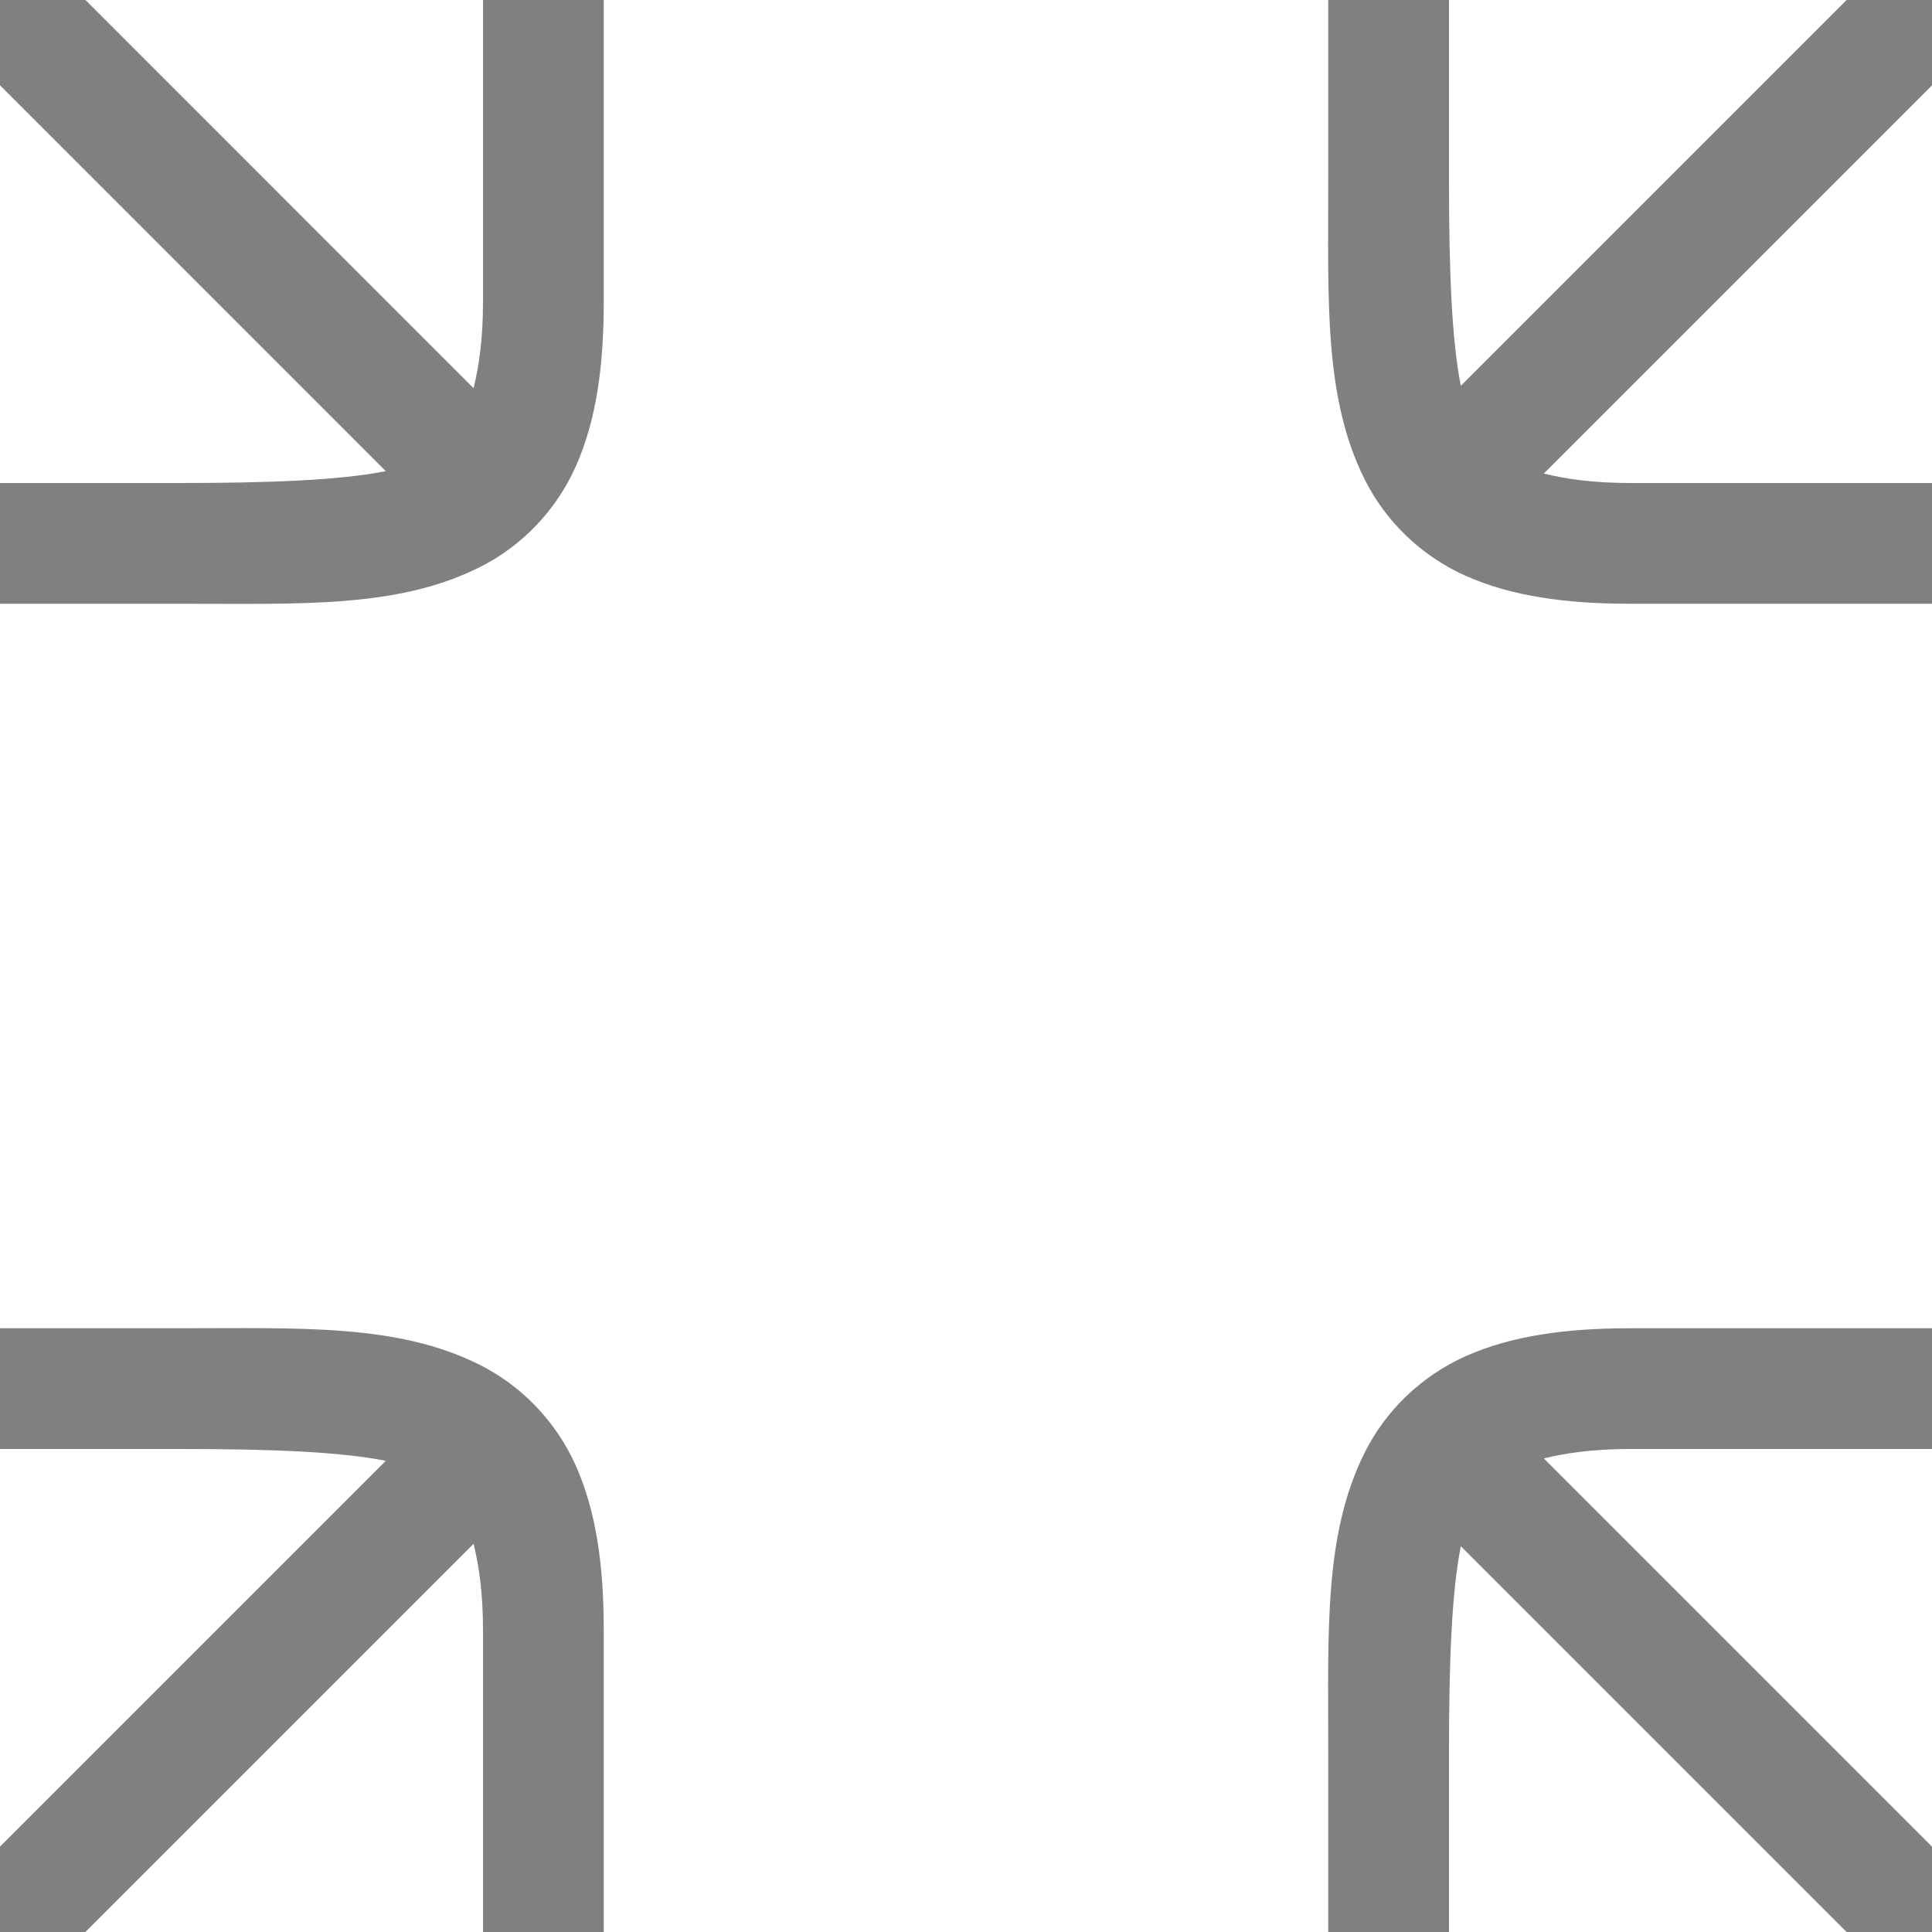
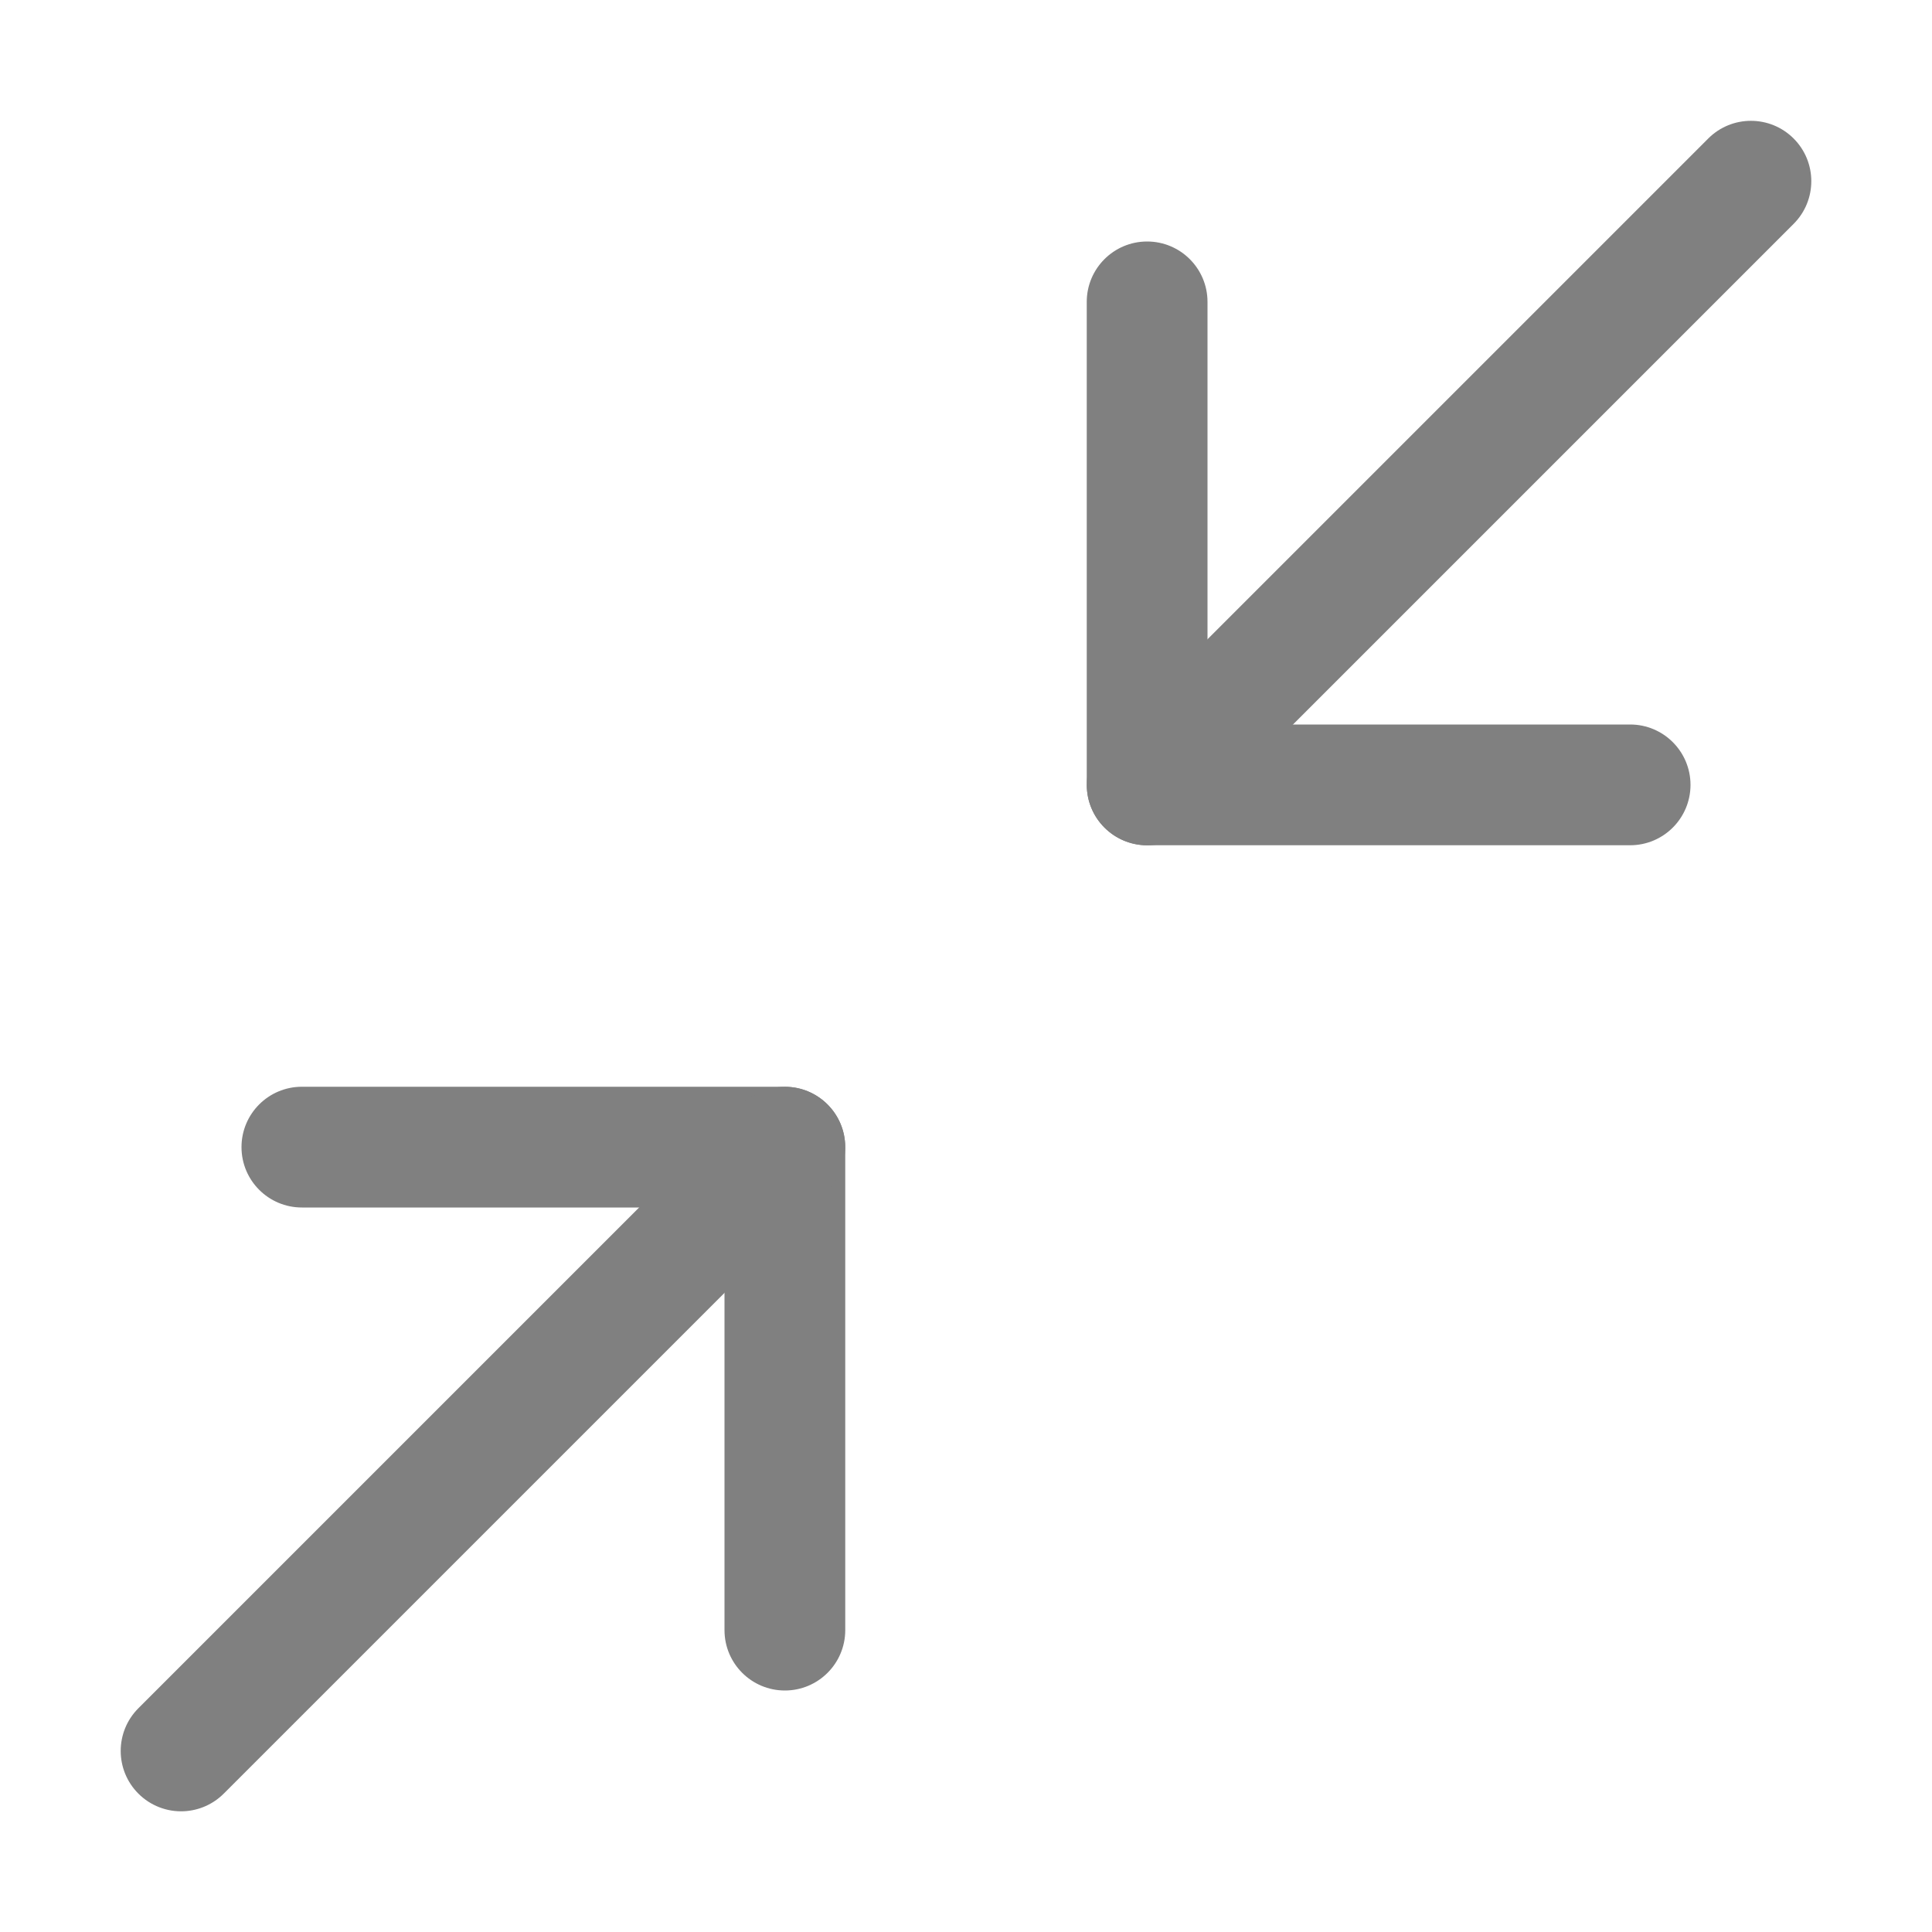
<svg xmlns="http://www.w3.org/2000/svg" height="16" width="16" version="1.1" id="svg8">
  <defs id="defs12" />
-   <path id="path846" style="color:#000000;font-style:normal;font-variant:normal;font-weight:normal;font-stretch:normal;font-size:medium;line-height:normal;font-family:sans-serif;font-variant-ligatures:normal;font-variant-position:normal;font-variant-caps:normal;font-variant-numeric:normal;font-variant-alternates:normal;font-variant-east-asian:normal;font-feature-settings:normal;font-variation-settings:normal;text-indent:0;text-align:start;text-decoration:none;text-decoration-line:none;text-decoration-style:solid;text-decoration-color:#000000;letter-spacing:normal;word-spacing:normal;text-transform:none;writing-mode:lr-tb;direction:ltr;text-orientation:mixed;dominant-baseline:auto;baseline-shift:baseline;text-anchor:start;white-space:normal;shape-padding:0;shape-margin:0;inline-size:0;clip-rule:nonzero;display:inline;overflow:visible;visibility:visible;opacity:1;isolation:auto;mix-blend-mode:normal;color-interpolation:sRGB;color-interpolation-filters:linearRGB;solid-color:#000000;solid-opacity:1;vector-effect:none;fill:#808080;fill-opacity:1;fill-rule:nonzero;stroke:none;stroke-width:1px;stroke-linecap:square;stroke-linejoin:miter;stroke-miterlimit:4;stroke-dasharray:none;stroke-dashoffset:0;stroke-opacity:1;color-rendering:auto;image-rendering:auto;shape-rendering:auto;text-rendering:auto;enable-background:accumulate;stop-color:#000000;stop-opacity:1" d="m 1.5,5 c 1,0 1.794,0.037 2.473,-0.303 C 4.312,4.528 4.603,4.235 4.77,3.859 4.936,3.484 5,3.042 5,2.5 V 0.5 0 H 4 v 0.5 2 C 4,2.813 3.966,3.033 3.922,3.215 L -0.146,-0.854 a 0.5,0.5 0 0 0 -0.707,0 0.5,0.5 0 0 0 0,0.707 L 3.195,3.902 c -0.381,0.075 -0.956,0.098 -1.695,0.098 h -1 -0.5 v 1 h 0.5 z" />
-   <path id="path879" style="color:#000000;font-style:normal;font-variant:normal;font-weight:normal;font-stretch:normal;font-size:medium;line-height:normal;font-family:sans-serif;font-variant-ligatures:normal;font-variant-position:normal;font-variant-caps:normal;font-variant-numeric:normal;font-variant-alternates:normal;font-variant-east-asian:normal;font-feature-settings:normal;font-variation-settings:normal;text-indent:0;text-align:start;text-decoration:none;text-decoration-line:none;text-decoration-style:solid;text-decoration-color:#000000;letter-spacing:normal;word-spacing:normal;text-transform:none;writing-mode:lr-tb;direction:ltr;text-orientation:mixed;dominant-baseline:auto;baseline-shift:baseline;text-anchor:start;white-space:normal;shape-padding:0;shape-margin:0;inline-size:0;clip-rule:nonzero;display:inline;overflow:visible;visibility:visible;opacity:1;isolation:auto;mix-blend-mode:normal;color-interpolation:sRGB;color-interpolation-filters:linearRGB;solid-color:#000000;solid-opacity:1;vector-effect:none;fill:#808080;fill-opacity:1;fill-rule:nonzero;stroke:none;stroke-width:1px;stroke-linecap:square;stroke-linejoin:miter;stroke-miterlimit:4;stroke-dasharray:none;stroke-dashoffset:0;stroke-opacity:1;color-rendering:auto;image-rendering:auto;shape-rendering:auto;text-rendering:auto;enable-background:accumulate;stop-color:#000000;stop-opacity:1" d="m 11,1.5 c 0,1 -0.037,1.794 0.303,2.473 0.17,0.339 0.462,0.63 0.838,0.797 C 12.516,4.936 12.958,5 13.5,5 h 2 0.5 V 4 h -0.5 -2 C 13.187,4 12.967,3.966 12.785,3.922 l 4.068,-4.068 a 0.5,0.5 0 0 0 0,-0.707 0.5,0.5 0 0 0 -0.707,0 L 12.098,3.195 C 12.022,2.814 12,2.239 12,1.5 v -1 -0.5 h -1 v 0.5 z" />
-   <path id="path881" style="color:#000000;font-style:normal;font-variant:normal;font-weight:normal;font-stretch:normal;font-size:medium;line-height:normal;font-family:sans-serif;font-variant-ligatures:normal;font-variant-position:normal;font-variant-caps:normal;font-variant-numeric:normal;font-variant-alternates:normal;font-variant-east-asian:normal;font-feature-settings:normal;font-variation-settings:normal;text-indent:0;text-align:start;text-decoration:none;text-decoration-line:none;text-decoration-style:solid;text-decoration-color:#000000;letter-spacing:normal;word-spacing:normal;text-transform:none;writing-mode:lr-tb;direction:ltr;text-orientation:mixed;dominant-baseline:auto;baseline-shift:baseline;text-anchor:start;white-space:normal;shape-padding:0;shape-margin:0;inline-size:0;clip-rule:nonzero;display:inline;overflow:visible;visibility:visible;opacity:1;isolation:auto;mix-blend-mode:normal;color-interpolation:sRGB;color-interpolation-filters:linearRGB;solid-color:#000000;solid-opacity:1;vector-effect:none;fill:#808080;fill-opacity:1;fill-rule:nonzero;stroke:none;stroke-width:1px;stroke-linecap:square;stroke-linejoin:miter;stroke-miterlimit:4;stroke-dasharray:none;stroke-dashoffset:0;stroke-opacity:1;color-rendering:auto;image-rendering:auto;shape-rendering:auto;text-rendering:auto;enable-background:accumulate;stop-color:#000000;stop-opacity:1" d="m 1.5,11 c 1,0 1.794,-0.037 2.473,0.303 0.339,0.17 0.63,0.462 0.797,0.838 C 4.936,12.516 5,12.958 5,13.5 v 2 0.5 H 4 v -0.5 -2 C 4,13.187 3.966,12.967 3.922,12.785 l -4.068,4.068 a 0.5,0.5 0 0 1 -0.707,0 0.5,0.5 0 0 1 0,-0.707 L 3.195,12.098 C 2.814,12.022 2.239,12 1.5,12 h -1 -0.5 v -1 h 0.5 z" />
-   <path id="path883" style="color:#000000;font-style:normal;font-variant:normal;font-weight:normal;font-stretch:normal;font-size:medium;line-height:normal;font-family:sans-serif;font-variant-ligatures:normal;font-variant-position:normal;font-variant-caps:normal;font-variant-numeric:normal;font-variant-alternates:normal;font-variant-east-asian:normal;font-feature-settings:normal;font-variation-settings:normal;text-indent:0;text-align:start;text-decoration:none;text-decoration-line:none;text-decoration-style:solid;text-decoration-color:#000000;letter-spacing:normal;word-spacing:normal;text-transform:none;writing-mode:lr-tb;direction:ltr;text-orientation:mixed;dominant-baseline:auto;baseline-shift:baseline;text-anchor:start;white-space:normal;shape-padding:0;shape-margin:0;inline-size:0;clip-rule:nonzero;display:inline;overflow:visible;visibility:visible;opacity:1;isolation:auto;mix-blend-mode:normal;color-interpolation:sRGB;color-interpolation-filters:linearRGB;solid-color:#000000;solid-opacity:1;vector-effect:none;fill:#808080;fill-opacity:1;fill-rule:nonzero;stroke:none;stroke-width:1px;stroke-linecap:square;stroke-linejoin:miter;stroke-miterlimit:4;stroke-dasharray:none;stroke-dashoffset:0;stroke-opacity:1;color-rendering:auto;image-rendering:auto;shape-rendering:auto;text-rendering:auto;enable-background:accumulate;stop-color:#000000;stop-opacity:1" d="m 11,14.5 c 0,-1 -0.037,-1.794 0.303,-2.473 0.17,-0.339 0.462,-0.63 0.838,-0.797 C 12.516,11.064 12.958,11 13.5,11 h 2 0.5 v 1 h -0.5 -2 c -0.313,0 -0.533,0.034 -0.715,0.078 l 4.068,4.068 a 0.5,0.5 0 0 1 0,0.707 0.5,0.5 0 0 1 -0.707,0 L 12.098,12.805 C 12.022,13.186 12,13.761 12,14.5 v 1 0.5 h -1 v -0.5 z" />
+   <path style="color:#000000;font-style:normal;font-variant:normal;font-weight:normal;font-stretch:normal;font-size:medium;line-height:normal;font-family:sans-serif;font-variant-ligatures:normal;font-variant-position:normal;font-variant-caps:normal;font-variant-numeric:normal;font-variant-alternates:normal;font-variant-east-asian:normal;font-feature-settings:normal;font-variation-settings:normal;text-indent:0;text-align:start;text-decoration:none;text-decoration-line:none;text-decoration-style:solid;text-decoration-color:#000000;letter-spacing:normal;word-spacing:normal;text-transform:none;writing-mode:lr-tb;direction:ltr;text-orientation:mixed;dominant-baseline:auto;baseline-shift:baseline;text-anchor:start;white-space:normal;shape-padding:0;shape-margin:0;inline-size:0;clip-rule:nonzero;display:inline;overflow:visible;visibility:visible;opacity:1;isolation:auto;mix-blend-mode:normal;color-interpolation:sRGB;color-interpolation-filters:linearRGB;solid-color:#000000;solid-opacity:1;vector-effect:none;fill:#808080;fill-opacity:1;fill-rule:nonzero;stroke:none;stroke-width:1px;stroke-linecap:round;stroke-linejoin:round;stroke-miterlimit:4;stroke-dasharray:none;stroke-dashoffset:0;stroke-opacity:1;color-rendering:auto;image-rendering:auto;shape-rendering:auto;text-rendering:auto;enable-background:accumulate;stop-color:#000000;stop-opacity:1" d="m 9.524,7 a 0.5,-0.5 0 0 0 0.33,-0.146 l 5,-5 a 0.5,-0.5 0 0 0 0,-0.707 0.5,-0.5 0 0 0 -0.707,0 l -5,5 a 0.5,-0.5 0 0 0 0,0.707 0.5,-0.5 0 0 0 0.377,0.146 z" id="path865" />
+   <path style="color:#000000;font-style:normal;font-variant:normal;font-weight:normal;font-stretch:normal;font-size:medium;line-height:normal;font-family:sans-serif;font-variant-ligatures:normal;font-variant-position:normal;font-variant-caps:normal;font-variant-numeric:normal;font-variant-alternates:normal;font-variant-east-asian:normal;font-feature-settings:normal;font-variation-settings:normal;text-indent:0;text-align:start;text-decoration:none;text-decoration-line:none;text-decoration-style:solid;text-decoration-color:#000000;letter-spacing:normal;word-spacing:normal;text-transform:none;writing-mode:lr-tb;direction:ltr;text-orientation:mixed;dominant-baseline:auto;baseline-shift:baseline;text-anchor:start;white-space:normal;shape-padding:0;shape-margin:0;inline-size:0;clip-rule:nonzero;display:inline;overflow:visible;visibility:visible;opacity:1;isolation:auto;mix-blend-mode:normal;color-interpolation:sRGB;color-interpolation-filters:linearRGB;solid-color:#000000;solid-opacity:1;vector-effect:none;fill:#808080;fill-opacity:1;fill-rule:nonzero;stroke:none;stroke-width:1px;stroke-linecap:round;stroke-linejoin:round;stroke-miterlimit:4;stroke-dasharray:none;stroke-dashoffset:0;stroke-opacity:1;color-rendering:auto;image-rendering:auto;shape-rendering:auto;text-rendering:auto;enable-background:accumulate;stop-color:#000000;stop-opacity:1" d="m 13.5,7 a 0.5,-0.5 0 0 0 0.5,-0.5 0.5,-0.5 0 0 0 -0.5,-0.5 h -3.5 v -3.5 a 0.5,-0.5 0 0 0 -0.5,-0.5 0.5,-0.5 0 0 0 -0.5,0.5 v 4 a 0.5,-0.5 0 0 0 0.5,0.5 z" id="path861" />
+   <path style="color:#000000;font-style:normal;font-variant:normal;font-weight:normal;font-stretch:normal;font-size:medium;line-height:normal;font-family:sans-serif;font-variant-ligatures:normal;font-variant-position:normal;font-variant-caps:normal;font-variant-numeric:normal;font-variant-alternates:normal;font-variant-east-asian:normal;font-feature-settings:normal;font-variation-settings:normal;text-indent:0;text-align:start;text-decoration:none;text-decoration-line:none;text-decoration-style:solid;text-decoration-color:#000000;letter-spacing:normal;word-spacing:normal;text-transform:none;writing-mode:lr-tb;direction:ltr;text-orientation:mixed;dominant-baseline:auto;baseline-shift:baseline;text-anchor:start;white-space:normal;shape-padding:0;shape-margin:0;inline-size:0;clip-rule:nonzero;display:inline;overflow:visible;visibility:visible;opacity:1;isolation:auto;mix-blend-mode:normal;color-interpolation:sRGB;color-interpolation-filters:linearRGB;solid-color:#000000;solid-opacity:1;vector-effect:none;fill:#808080;fill-opacity:1;fill-rule:nonzero;stroke:none;stroke-width:1px;stroke-linecap:round;stroke-linejoin:round;stroke-miterlimit:4;stroke-dasharray:none;stroke-dashoffset:0;stroke-opacity:1;color-rendering:auto;image-rendering:auto;shape-rendering:auto;text-rendering:auto;enable-background:accumulate;stop-color:#000000;stop-opacity:1" d="m 6.5,14 a -0.5,0.5 0 0 0 0.5,-0.5 v -4 a -0.5,0.5 0 0 0 -0.5,-0.5 h -4 a -0.5,0.5 0 0 0 -0.5,0.5 -0.5,0.5 0 0 0 0.5,0.5 h 3.5 v 3.5 a -0.5,0.5 0 0 0 0.5,0.5 z" id="path869" />
+   <path style="color:#000000;font-style:normal;font-variant:normal;font-weight:normal;font-stretch:normal;font-size:medium;line-height:normal;font-family:sans-serif;font-variant-ligatures:normal;font-variant-position:normal;font-variant-caps:normal;font-variant-numeric:normal;font-variant-alternates:normal;font-variant-east-asian:normal;font-feature-settings:normal;font-variation-settings:normal;text-indent:0;text-align:start;text-decoration:none;text-decoration-line:none;text-decoration-style:solid;text-decoration-color:#000000;letter-spacing:normal;word-spacing:normal;text-transform:none;writing-mode:lr-tb;direction:ltr;text-orientation:mixed;dominant-baseline:auto;baseline-shift:baseline;text-anchor:start;white-space:normal;shape-padding:0;shape-margin:0;inline-size:0;clip-rule:nonzero;display:inline;overflow:visible;visibility:visible;opacity:1;isolation:auto;mix-blend-mode:normal;color-interpolation:sRGB;color-interpolation-filters:linearRGB;solid-color:#000000;solid-opacity:1;vector-effect:none;fill:#808080;fill-opacity:1;fill-rule:nonzero;stroke:none;stroke-width:1px;stroke-linecap:round;stroke-linejoin:round;stroke-miterlimit:4;stroke-dasharray:none;stroke-dashoffset:0;stroke-opacity:1;color-rendering:auto;image-rendering:auto;shape-rendering:auto;text-rendering:auto;enable-background:accumulate;stop-color:#000000;stop-opacity:1" d="m 1.523,15 a -0.5,0.5 0 0 0 0.33,-0.146 l 5,-5 a -0.5,0.5 0 0 0 0,-0.707 -0.5,0.5 0 0 0 -0.707,0 l -5,5 a -0.5,0.5 0 0 0 0,0.707 -0.5,0.5 0 0 0 0.377,0.146 z" id="path873" />
</svg>
